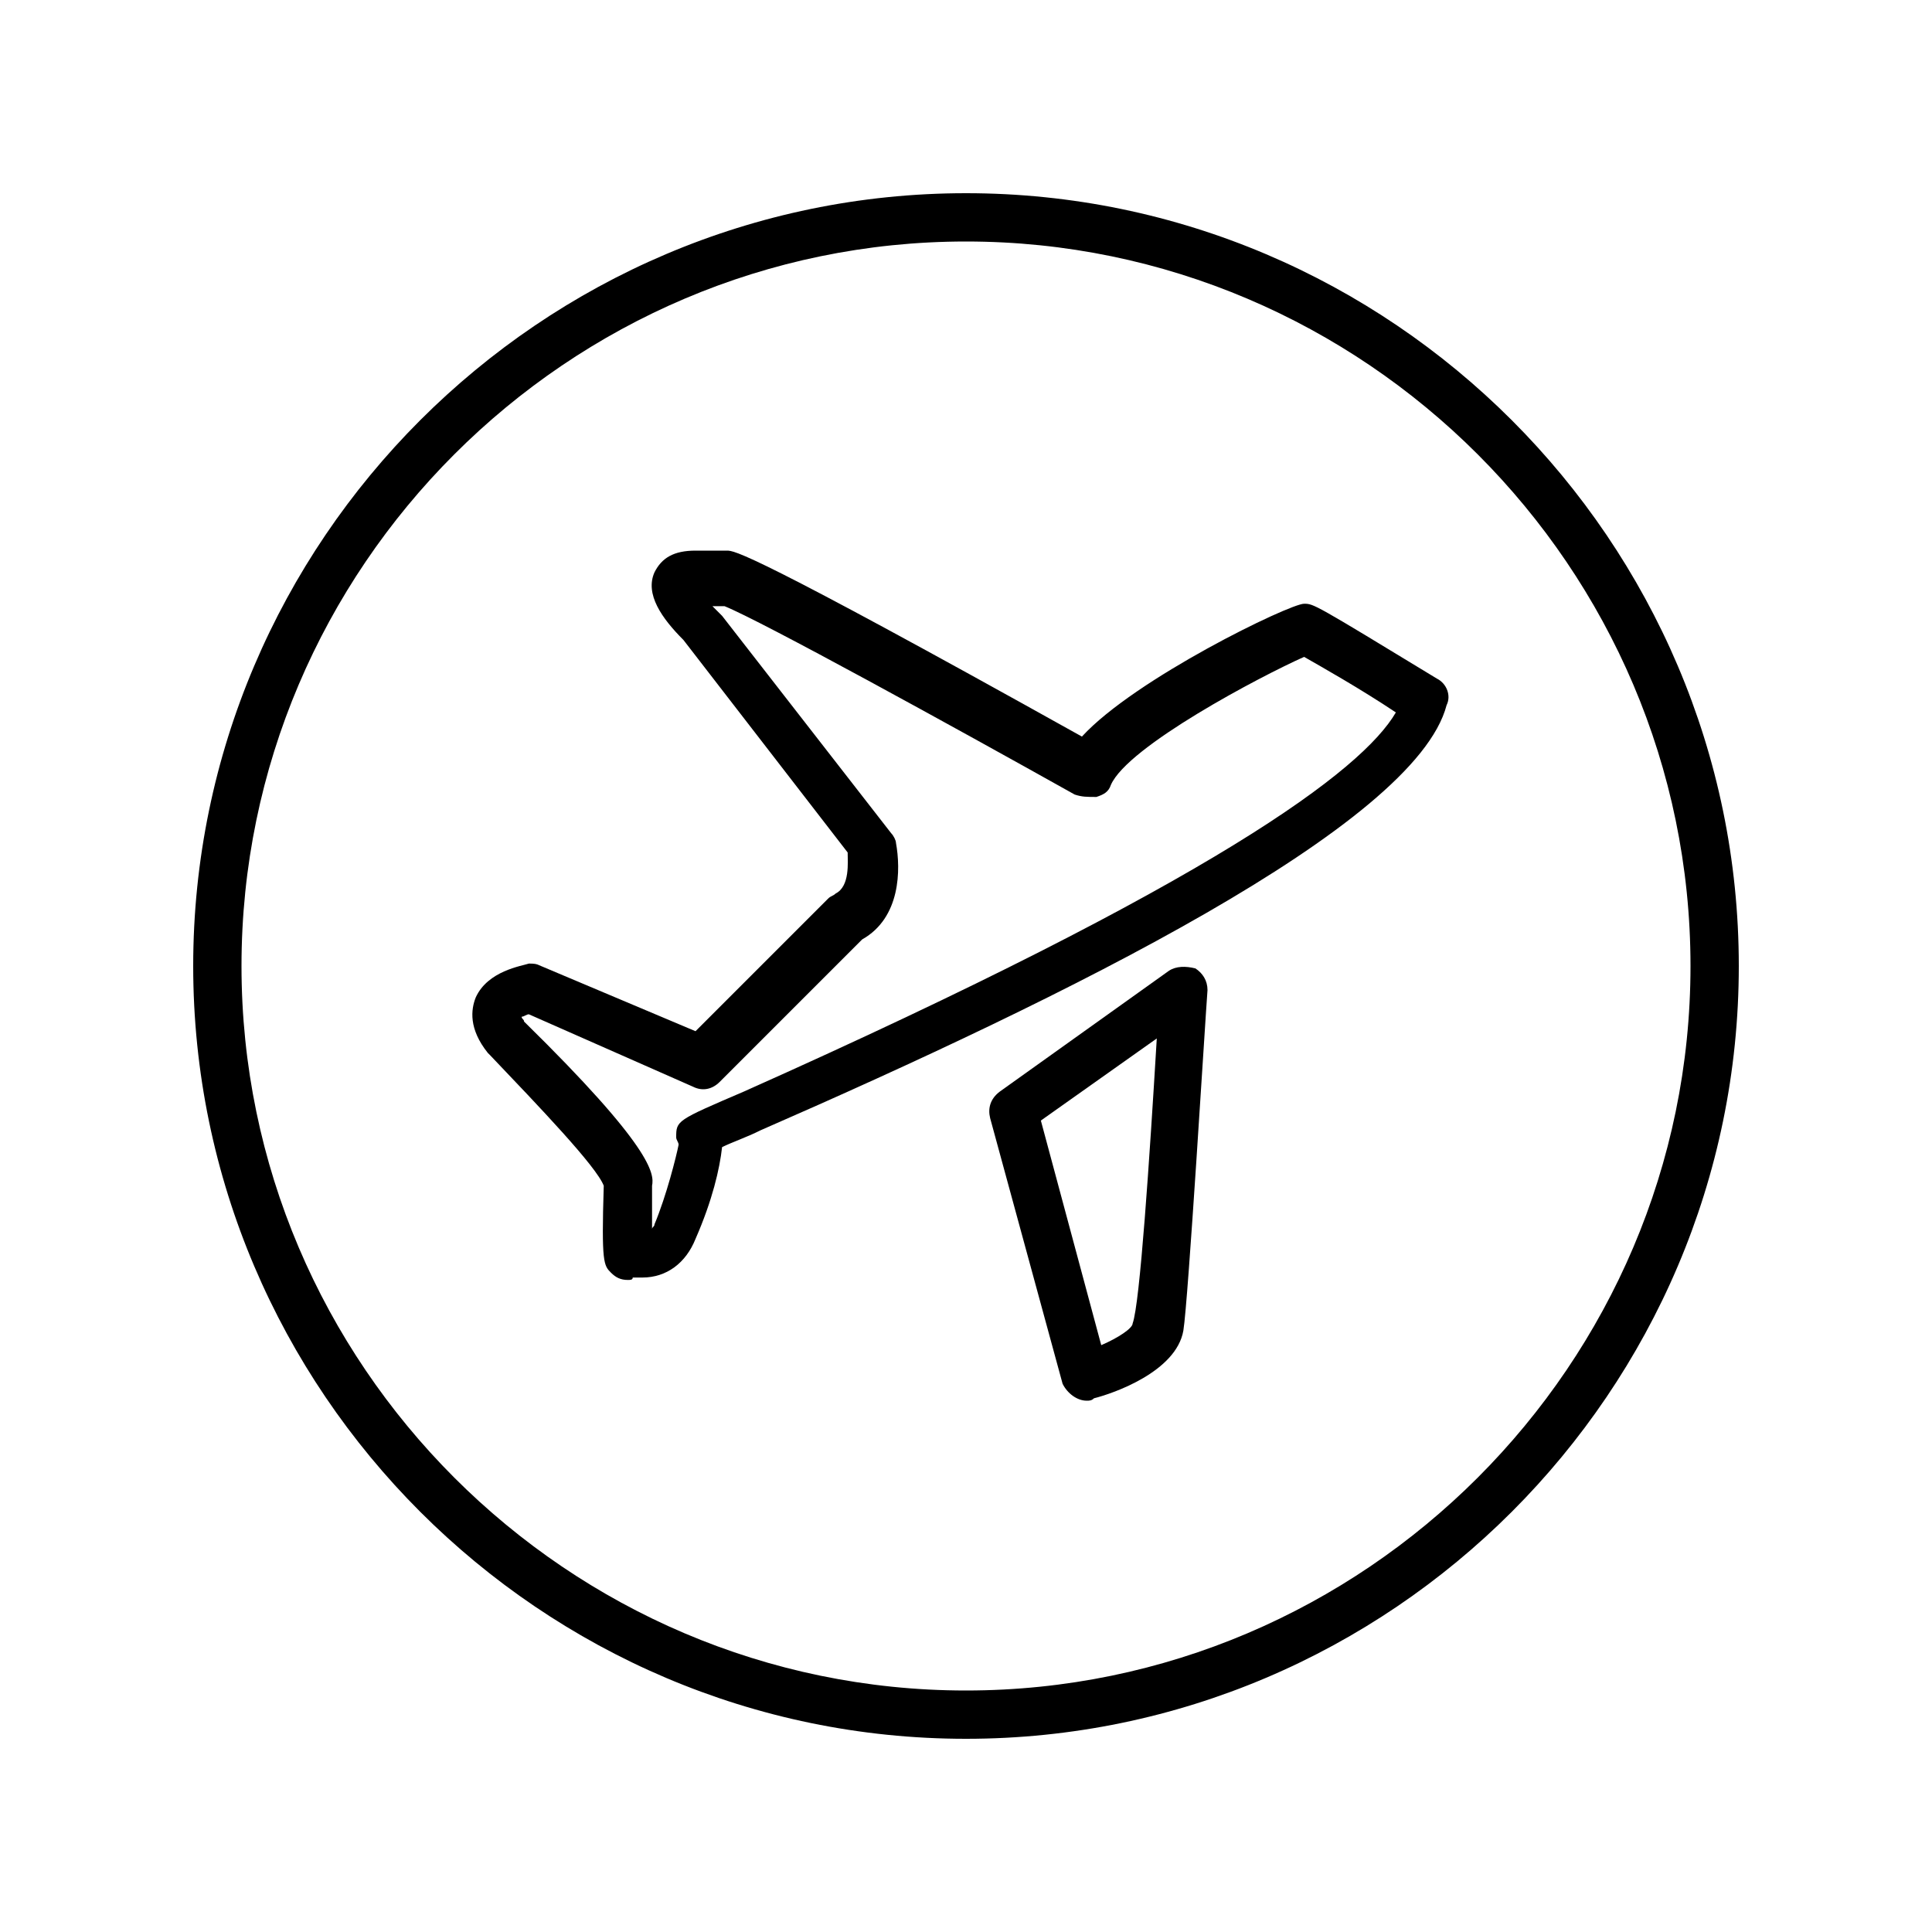
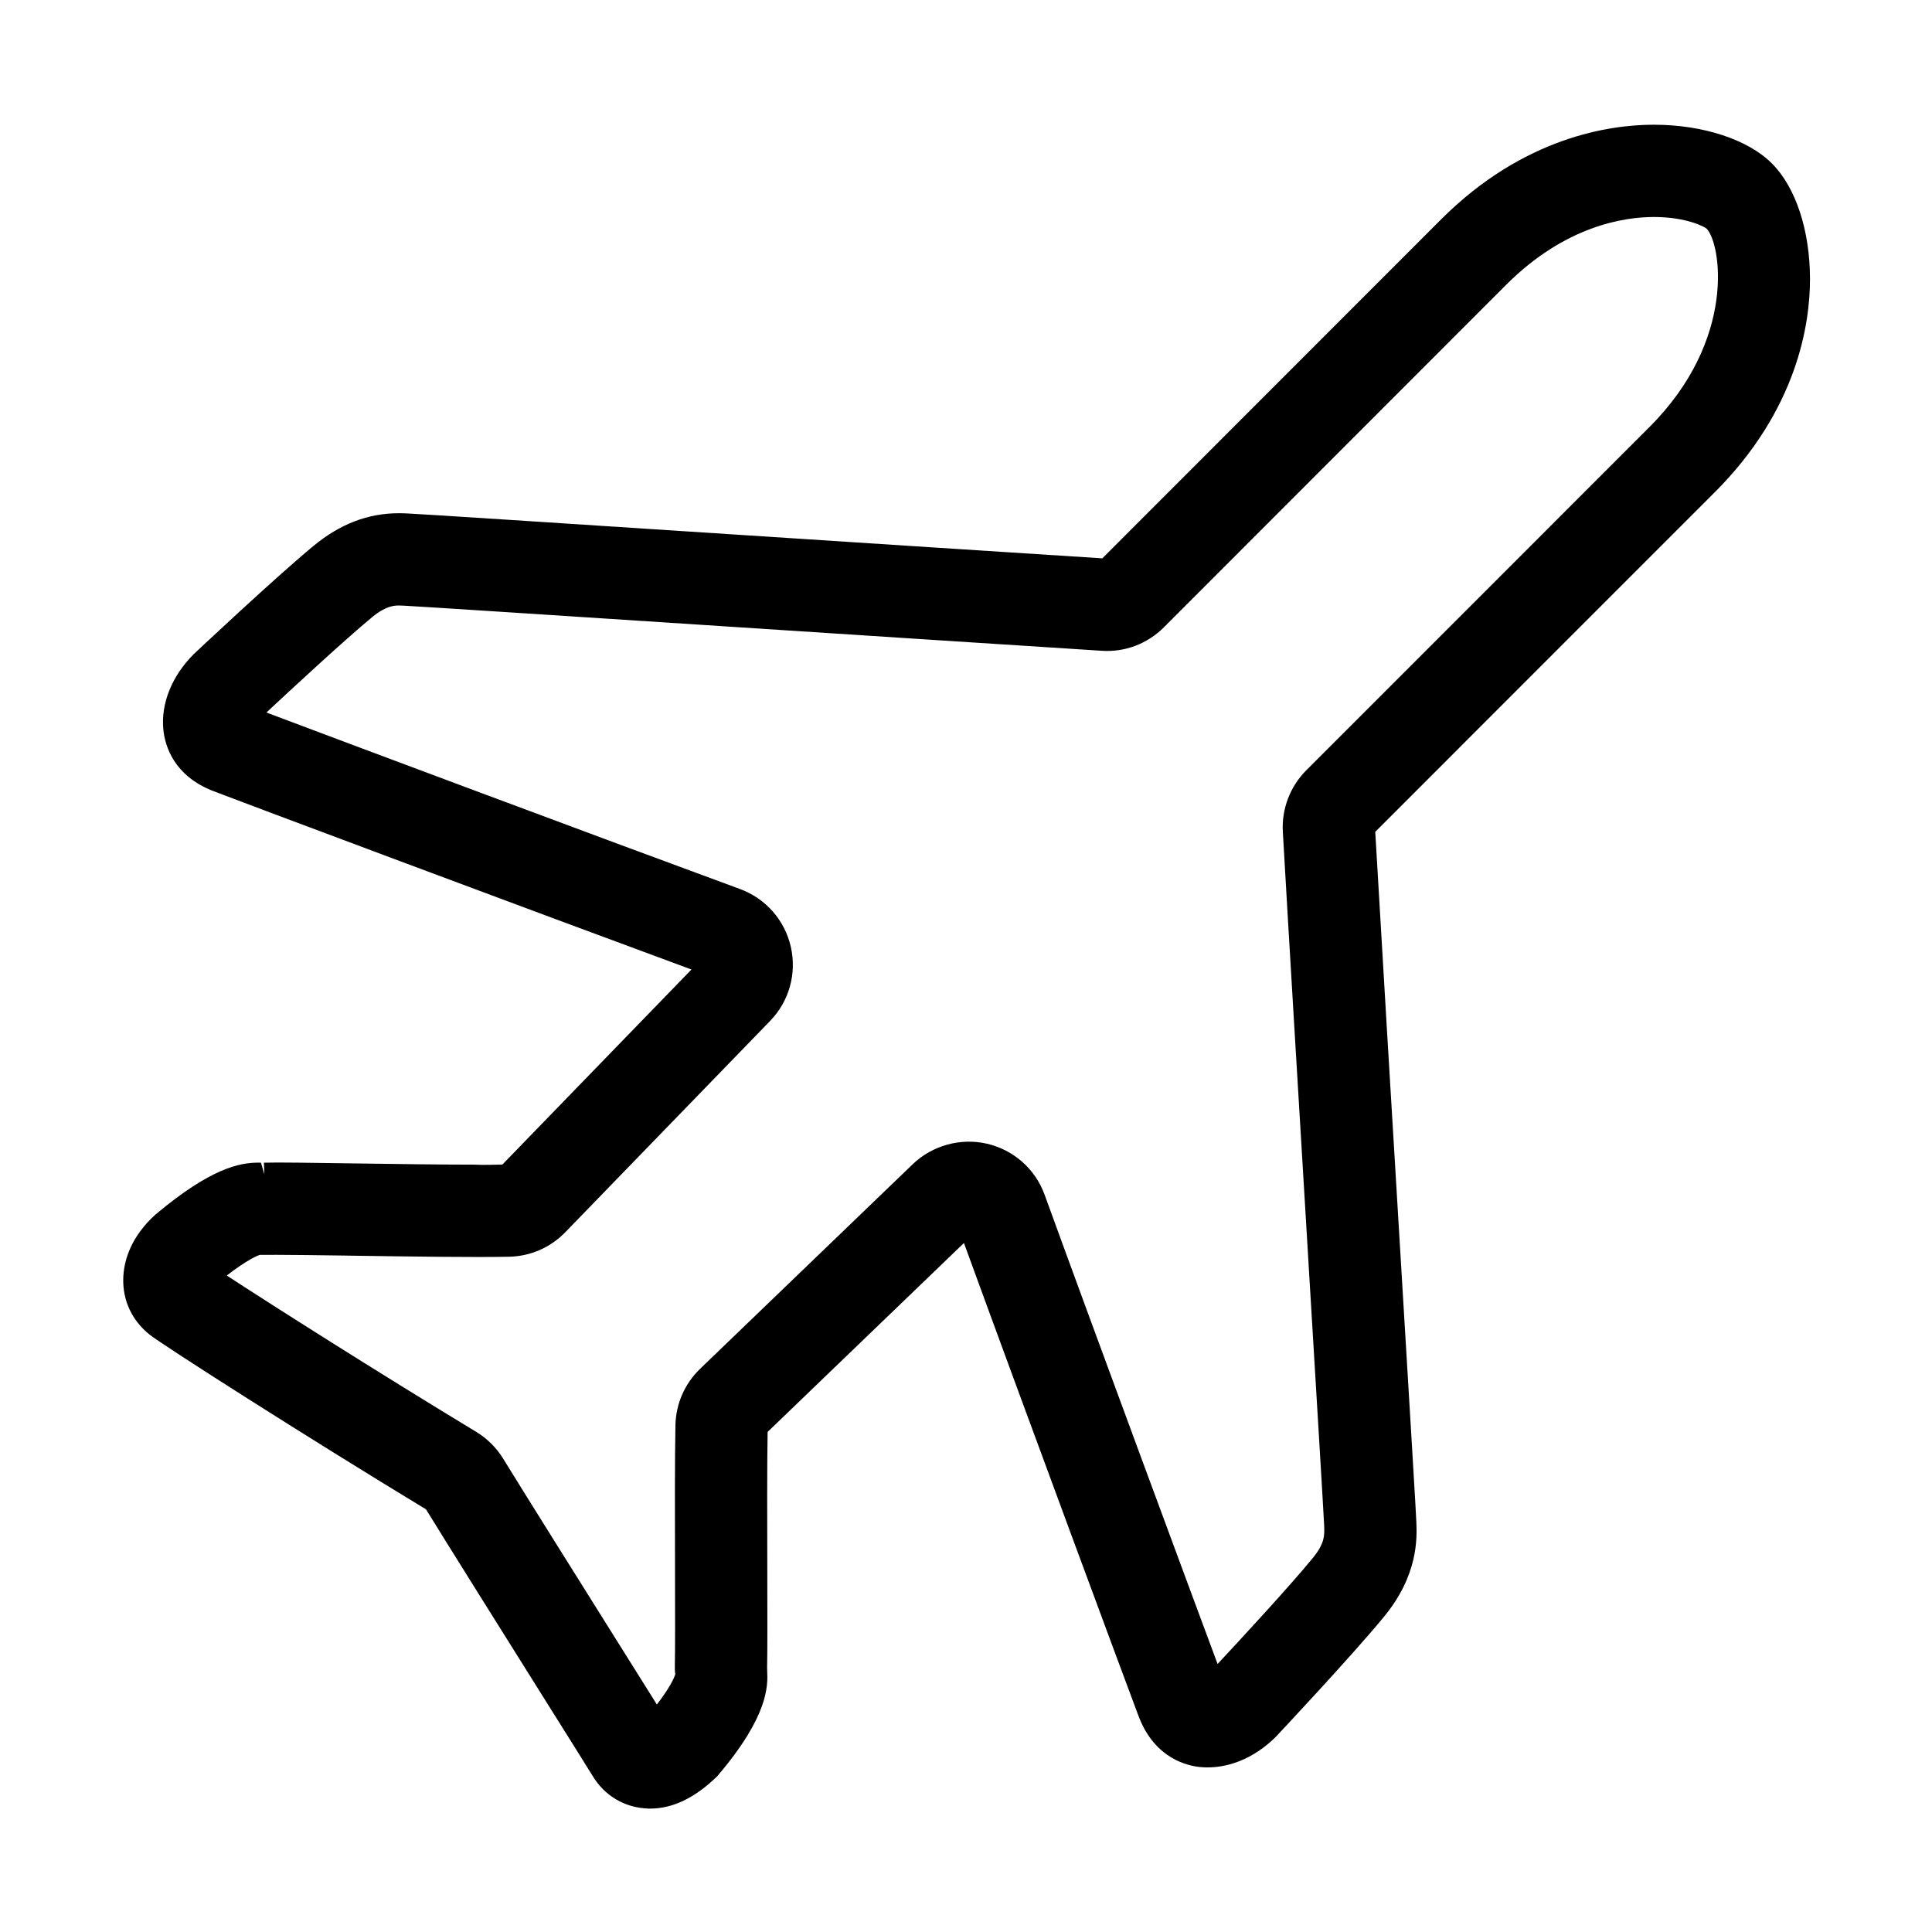
- <svg xmlns="http://www.w3.org/2000/svg" t="1603591067978" class="icon" viewBox="0 0 1024 1024" version="1.1" p-id="3168" width="200" height="200">
+ <svg xmlns="http://www.w3.org/2000/svg" t="1604394431891" class="icon" viewBox="0 0 1024 1024" version="1.1" p-id="15296" width="200" height="200">
  <defs>
    <style type="text/css" />
  </defs>
-   <path d="M512 921.6C286.72 921.6 102.4 737.28 102.4 512S286.72 102.4 512 102.4c225.28 0 409.6 184.32 409.6 409.6S737.28 921.6 512 921.6zM512 128c-211.2 0-384 172.8-384 384 0 211.2 172.8 384 384 384s384-172.8 384-384C896 300.8 723.2 128 512 128z" p-id="3169" />
-   <path d="M332.8 678.4c-3.84 0-6.4-1.28-8.96-3.84-3.84-3.84-5.12-5.12-3.84-46.08-3.84-10.24-34.56-42.24-60.16-69.12 0 0-1.28-1.28-1.28-1.28-10.24-12.8-8.96-23.04-6.4-29.44 6.4-14.08 24.32-16.64 28.16-17.92 2.56 0 3.84 0 6.4 1.28l81.92 34.56 70.4-70.4c1.28-1.28 2.56-1.28 3.84-2.56 7.68-3.84 6.4-16.64 6.4-21.76l-87.04-112.64c-11.52-11.52-20.48-24.32-15.36-35.84 3.84-7.68 10.24-11.52 21.76-11.52 2.56 0 6.4 0 8.96 0 1.28 0 2.56 0 3.84 0 1.28 0 2.56 0 3.84 0 3.84 0 11.52 0 188.16 98.56C601.6 359.68 683.52 320 691.2 320c5.12 0 5.12 0 70.4 39.68 5.12 2.56 7.68 8.96 5.12 14.08-16.64 64-202.24 154.88-363.52 225.28-7.68 3.84-15.36 6.4-20.48 8.96-1.28 11.52-5.12 28.16-14.08 48.64-5.12 12.8-15.36 20.48-28.16 20.48-1.28 0-3.84 0-5.12 0C335.36 678.4 334.08 678.4 332.8 678.4zM345.6 628.48c0 7.68 0 15.36 0 23.04 0-1.28 1.28-1.28 1.28-2.56 6.4-15.36 11.52-35.84 12.8-42.24 0-1.28-1.28-2.56-1.28-3.84 0-8.96 0-8.96 35.84-24.32 249.6-111.36 327.68-170.24 345.6-200.96-19.2-12.8-39.68-24.32-48.64-29.44-23.04 10.24-93.44 47.36-102.4 67.84-1.28 3.84-3.84 5.12-7.68 6.4C576 422.4 573.44 422.4 569.6 421.12c-64-35.84-166.4-92.16-185.6-99.84-3.84 0-3.84 0-6.4 0 1.28 1.28 2.56 2.56 3.84 3.84 0 0 0 0 1.28 1.28l89.6 115.2c1.28 1.28 2.56 3.84 2.56 5.12 2.56 14.08 2.56 39.68-17.92 51.2l-75.52 75.52c-3.84 3.84-8.96 5.12-14.08 2.56L280.32 537.6c-1.28 0-2.56 1.28-3.84 1.28 0 1.28 1.28 1.28 1.28 2.56C345.6 608 346.88 622.08 345.6 628.48z" p-id="3170" />
-   <path d="M576 742.4c-5.12 0-10.24-3.84-12.8-8.96l-38.4-140.8c-1.28-5.12 0-10.24 5.12-14.08l89.6-64c3.84-2.56 8.96-2.56 14.08-1.28 3.84 2.56 6.4 6.4 6.4 11.52-1.28 16.64-10.24 165.12-12.8 180.48-3.84 21.76-37.12 33.28-47.36 35.84C578.56 742.4 577.28 742.4 576 742.4zM551.68 593.92l32 119.04c8.96-3.84 16.64-8.96 16.64-11.52C604.16 691.2 609.28 614.4 613.12 550.4L551.68 593.92z" p-id="3171" />
+   <path d="M225.795 799.985c10.39 16.932 40.697 65.272 62.932 100.738 13.446 21.422 23.931 38.14 25.245 40.338 6.4 10.748 17.184 17.148 29.782 17.53l0.883 0c11.846 0 23.633-5.588 35.443-17.076 27.573-32.242 26.88-48.244 26.546-55.934l-0.048-1.624c0.203-8.264 0.155-28.588 0.106-51.276-0.071-26.44-0.143-56.27 0.167-73.728l104.058-100.14c29.818 81.822 88.785 240.93 92.845 251.534 8.586 21.782 25.615 25.602 32.517 26.248 13.84 1.242 28.301-4.418 40.016-16.122 1.636-1.742 40.23-42.846 57.02-63.29 18.521-22.282 17.721-42.104 17.386-50.536-0.048-2.698-2.938-50.702-8.037-135.344-4.836-80.032-10.616-176.118-13.744-230.416l179.766-179.802c44.088-43.956 50.668-89.74 50.656-113.134 0-25.817-7.571-48.769-20.229-61.355-12.562-12.634-36.517-20.491-62.525-20.491-23.346 0-69.034 6.508-112.728 50.13L584.254 295.929c-46.476-2.949-123.451-7.965-195.052-12.634-91.078-5.946-169.736-11.069-173.27-11.153-1.242-0.072-2.794-0.12-4.514-0.12-16.384 0-31.239 5.697-45.378 17.422-20.372 16.861-61.558 55.563-63.445 57.343-11.571 11.631-17.399 26.199-16.013 40.016 0.907 8.646 5.565 24.337 26.343 32.433 10.078 3.953 169.258 63.54 253.565 94.625l-100.213 103.372c-4.263 0.048-9.147 0.334-14.843 0.048-18.474 0-42.643-0.336-63.947-0.646-22.032-0.31-40.84-0.62-47.611-0.382l0.239 6.114-1.803-6.114-1.445-0.024c-10.067 0-25.304 3.082-54.274 27.346l-2.579 2.412c-11.679 11.75-14.425 23.548-14.676 31.382-0.394 11.822 4.574 22.474 13.912 29.974C85.746 712.62 163.246 762.082 225.795 799.985zM252.389 758.904c-52.351-31.692-108.512-67.372-132.192-82.85 10.855-8.406 16.264-10.532 17.494-10.938l8.861-0.024c8.168 0 21.256 0.193 36.123 0.382l4.12 0.072c29.568 0.43 64.615 0.932 82.97 0.55 11.368-0.24 21.973-4.848 29.877-13.016L408.142 541.146c10.126-10.424 14.234-25.125 11.01-39.299-3.236-14.186-13.315-25.638-26.964-30.653-70.657-25.973-210.217-78.145-250.985-93.55 12.156-11.345 41.031-38.117 56.029-50.536 7.475-6.174 12.013-6.174 14.186-6.174 0.788 0 1.504 0.024 2.627 0.084 6.091 0.263 94.218 6.007 171.982 11.082 73.057 4.765 151.716 9.888 197.905 12.825 12.384 0.836 24.253-3.738 32.971-12.455l181.498-181.63c31.227-31.167 62.394-35.825 78.181-35.825 17.41 0 26.916 5.254 27.943 6.162 7.63 7.785 16.216 58.811-30.427 105.311L692.385 408.238c-8.61 8.622-13.16 20.539-12.455 32.708 2.937 51.444 8.478 143.35 13.255 222.522l0.645 10.82c3.463 57.39 7.785 128.824 8.001 134.27 0.203 5.326 0.371 9.528-6.317 17.578-12.204 14.878-38.105 42.868-50.166 55.814-14.879-39.956-66.526-179.456-91.674-248.694-4.956-13.66-16.384-23.762-30.535-27.058-13.947-3.248-28.994 0.884-39.359 10.842L371.123 725.445c-8.216 7.93-12.873 18.558-13.124 29.926-0.37 17.746-0.299 49.438-0.227 78.264 0.048 21.424 0.096 41.508-0.095 49.366-0.024 1.362 0 2.914 0.238 4.37 0 0.048-1.289 5.112-9.768 16.05l-17.96-28.66c-22.784-36.35-53.999-86.122-63.456-101.574C263.172 767.36 258.205 762.441 252.389 758.904z" p-id="15297" />
</svg>
